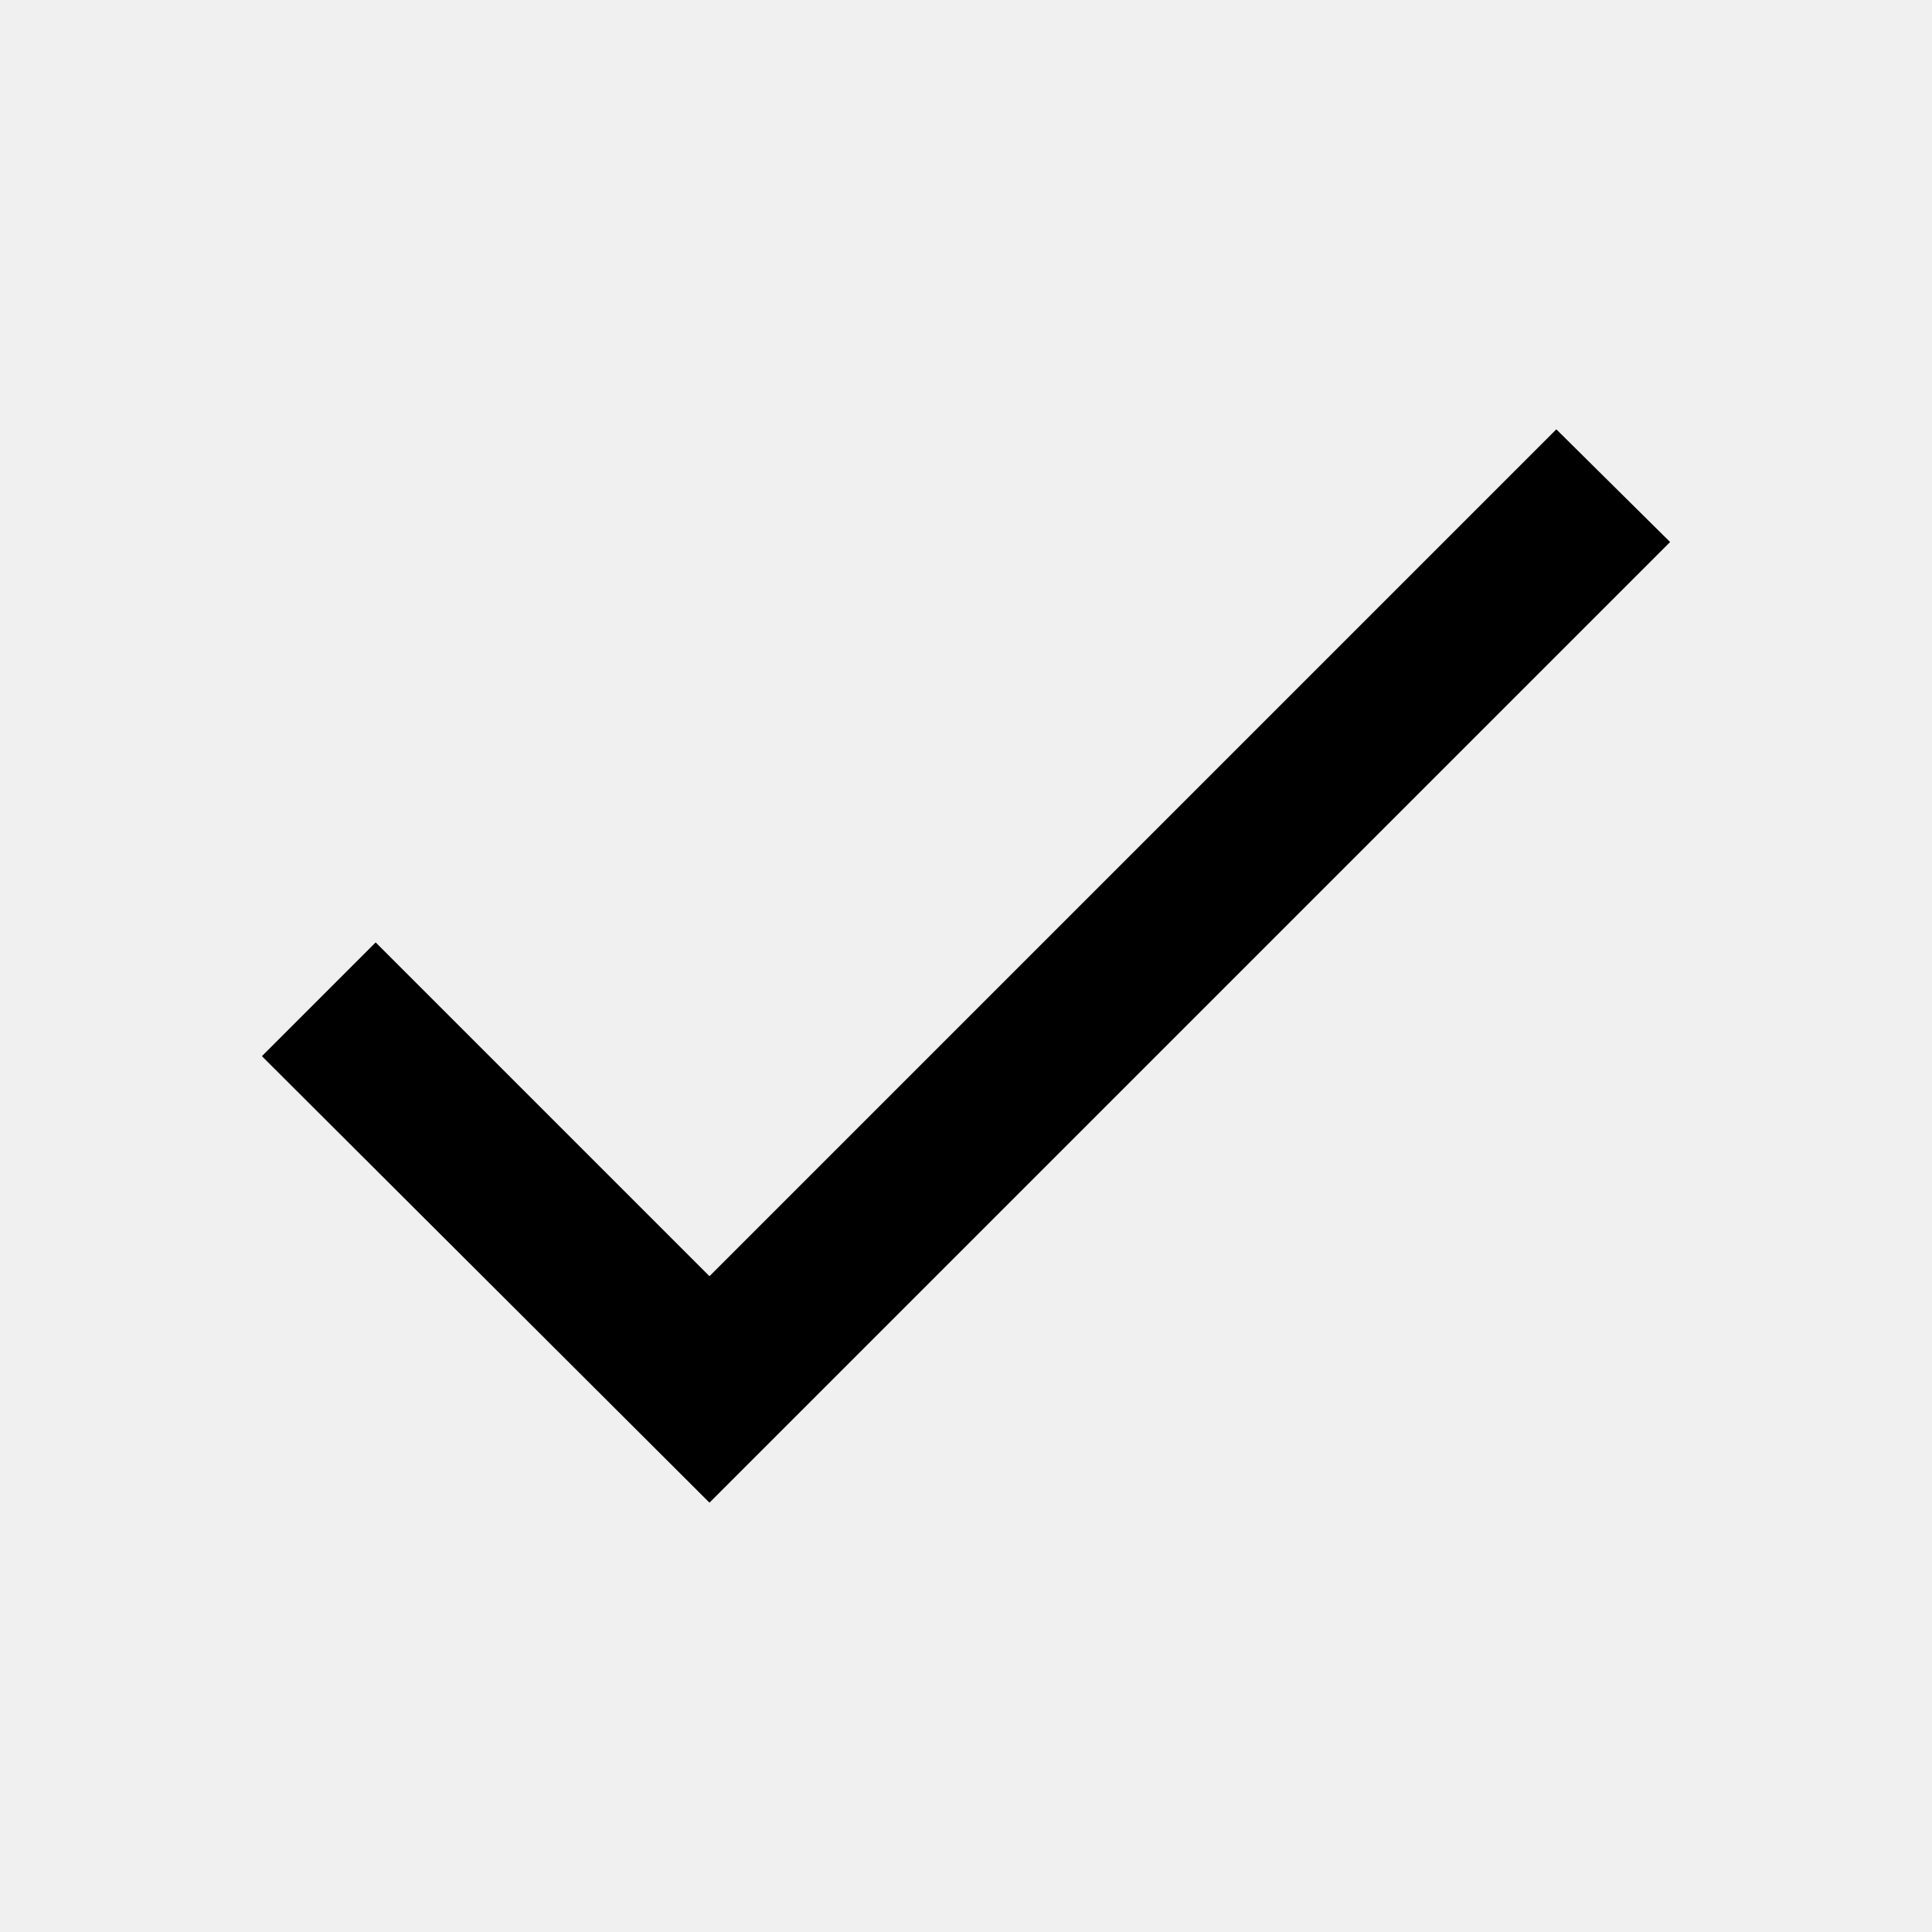
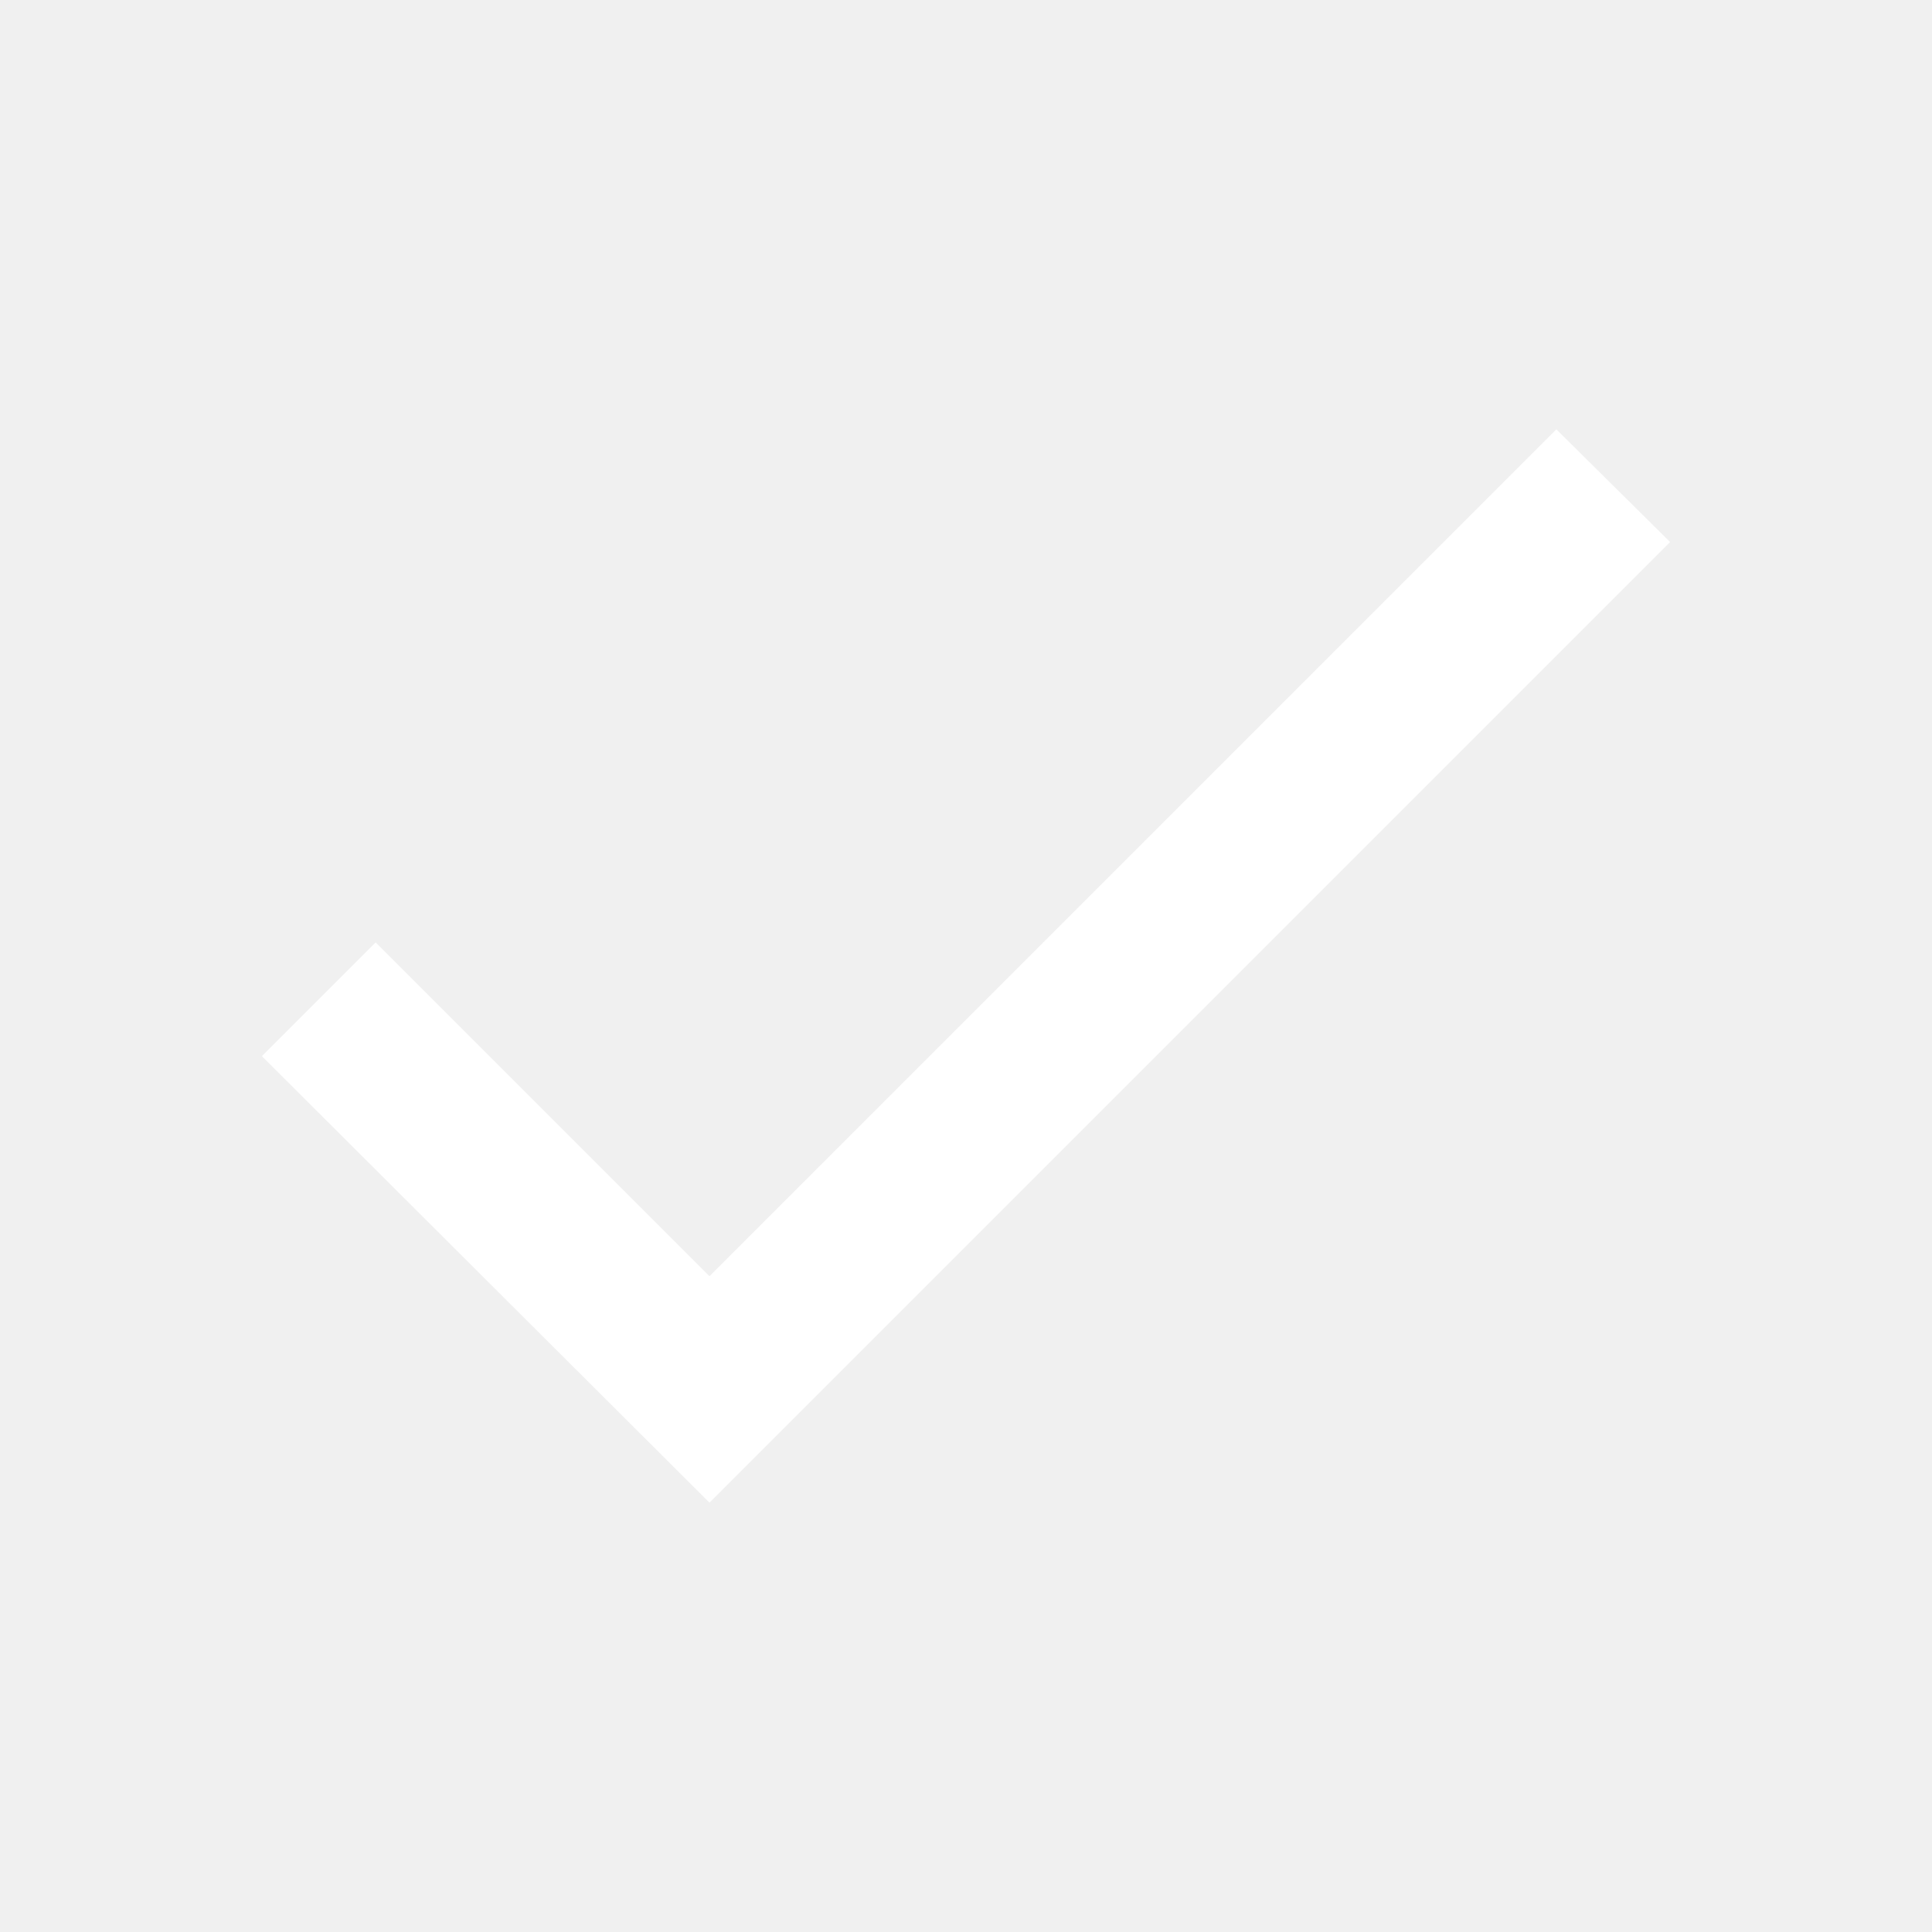
- <svg xmlns="http://www.w3.org/2000/svg" height="18px" width="18px" viewBox="0 0 18 18" fill="#000000">
+ <svg xmlns="http://www.w3.org/2000/svg" height="18px" width="18px" viewBox="0 0 18 18" fill="#ffffff">
  <path d="m0 0h18v18h-18z" fill="none" />
  <path d="m6.61 11.89l-3.11-3.11-1.06 1.06 4.17 4.16 8.95-8.95-1.06-1.05z" />
</svg>
